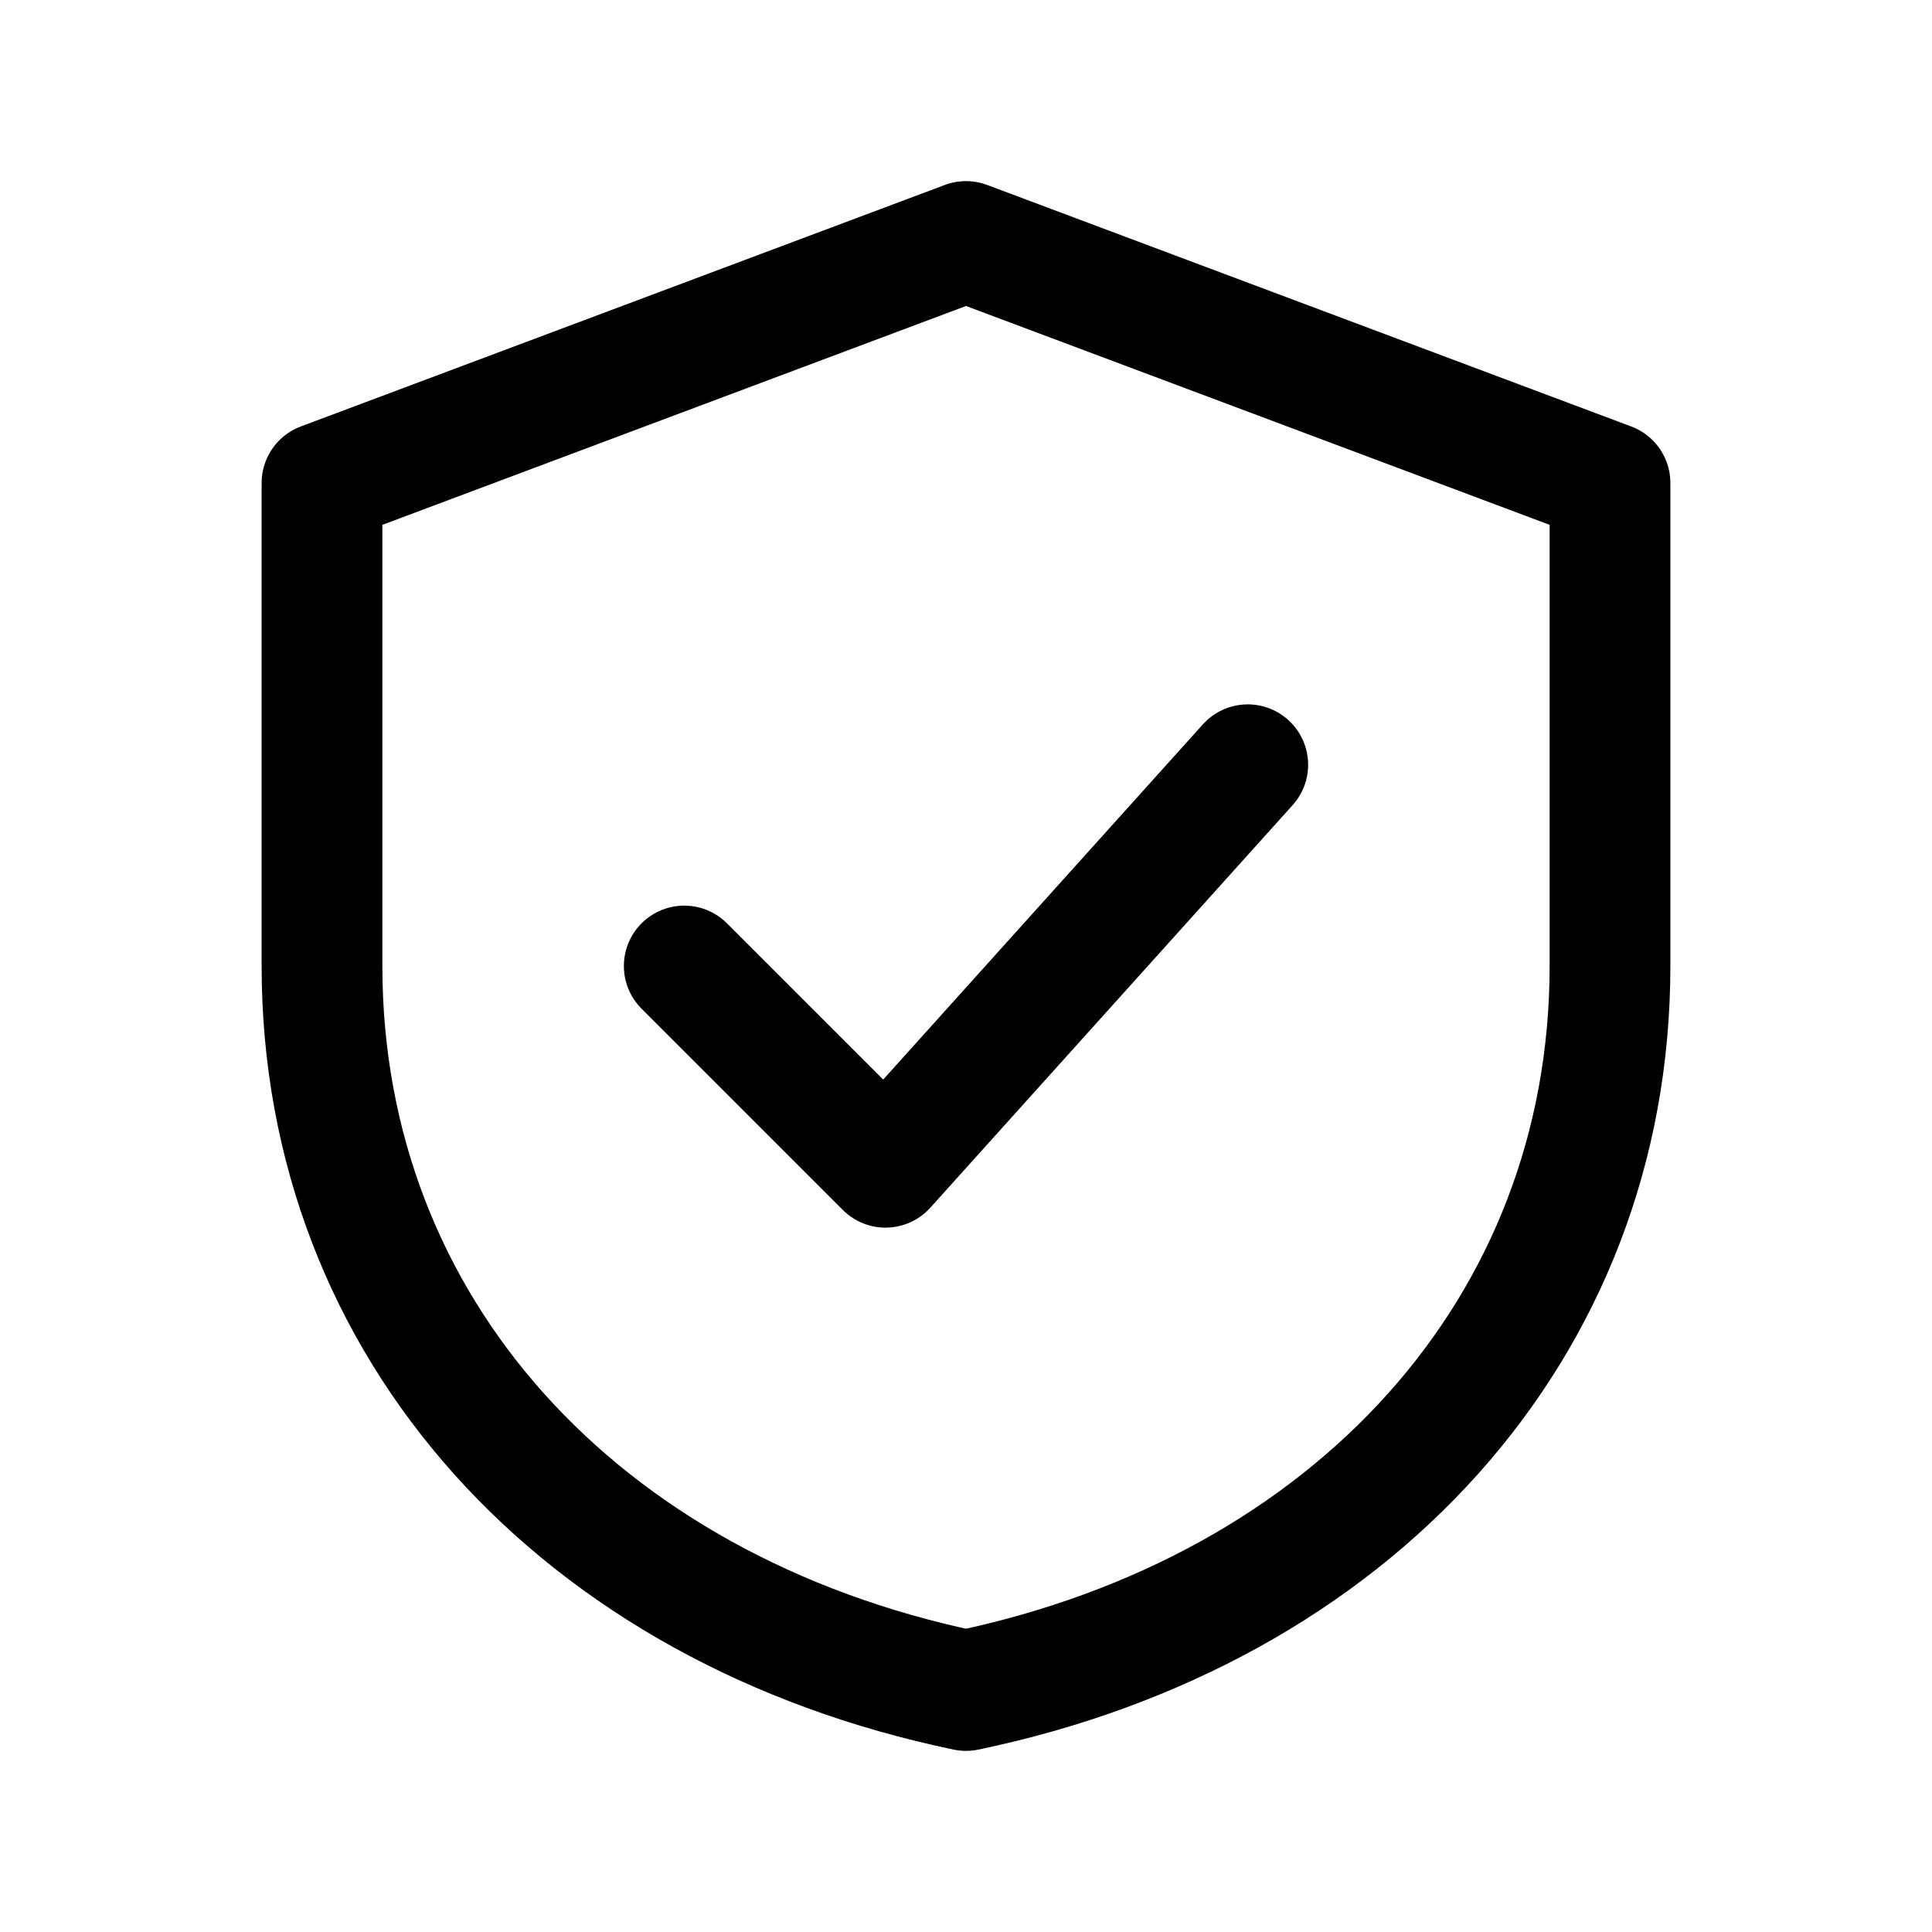
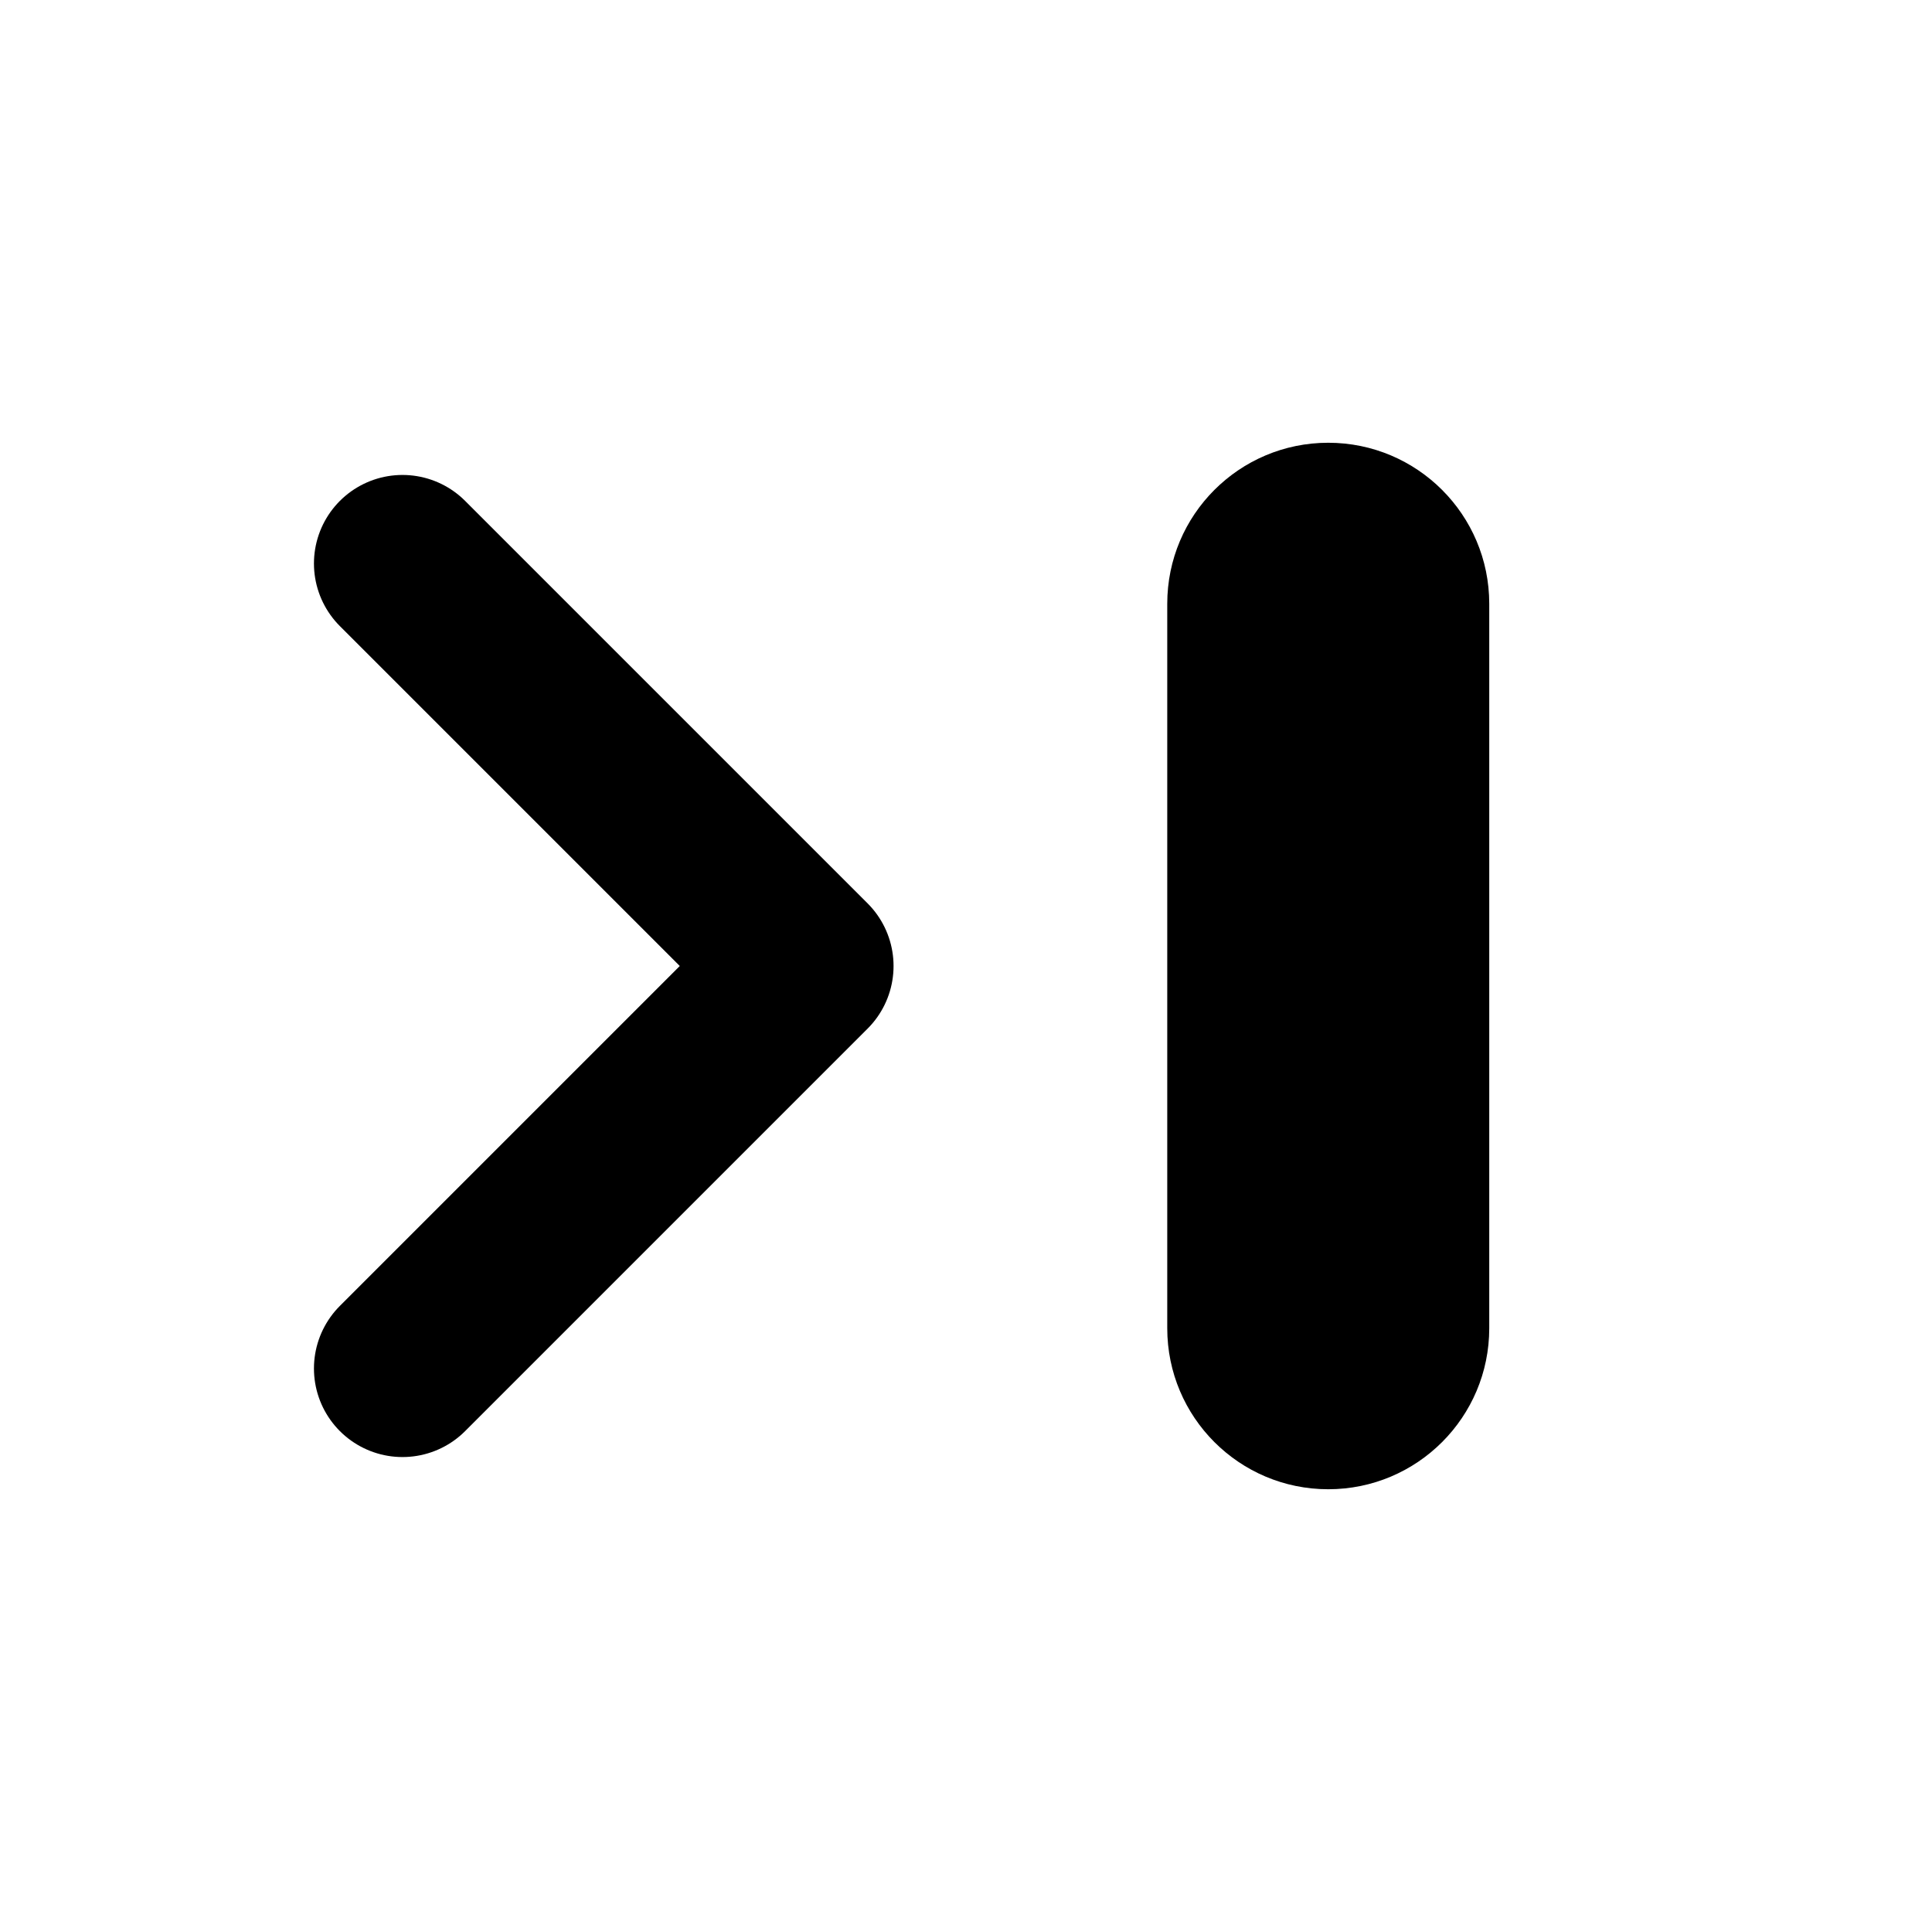
- <svg xmlns="http://www.w3.org/2000/svg" width="24" height="24" viewBox="0 0 24 24" fill="none" stroke="currentColor" stroke-width="1.5" stroke-linecap="round" stroke-linejoin="round">
-   <path d="M12 3l8 3v6c0 4.5-3.2 8-8 9-4.8-1-8-4.5-8-9V6z" />
-   <path d="M8.5 12l2.5 2.5 4.5-5" />
+ <svg xmlns="http://www.w3.org/2000/svg" width="24" height="24" viewBox="0 0 24 24" fill="none">
+   <path d="M5 7 10 12 5 17" fill="none" stroke="currentColor" stroke-width="2.2" stroke-linecap="round" stroke-linejoin="round" />
+   <rect x="14.5" y="5.5" width="4" height="13" rx="2" fill="currentColor" />
</svg>
